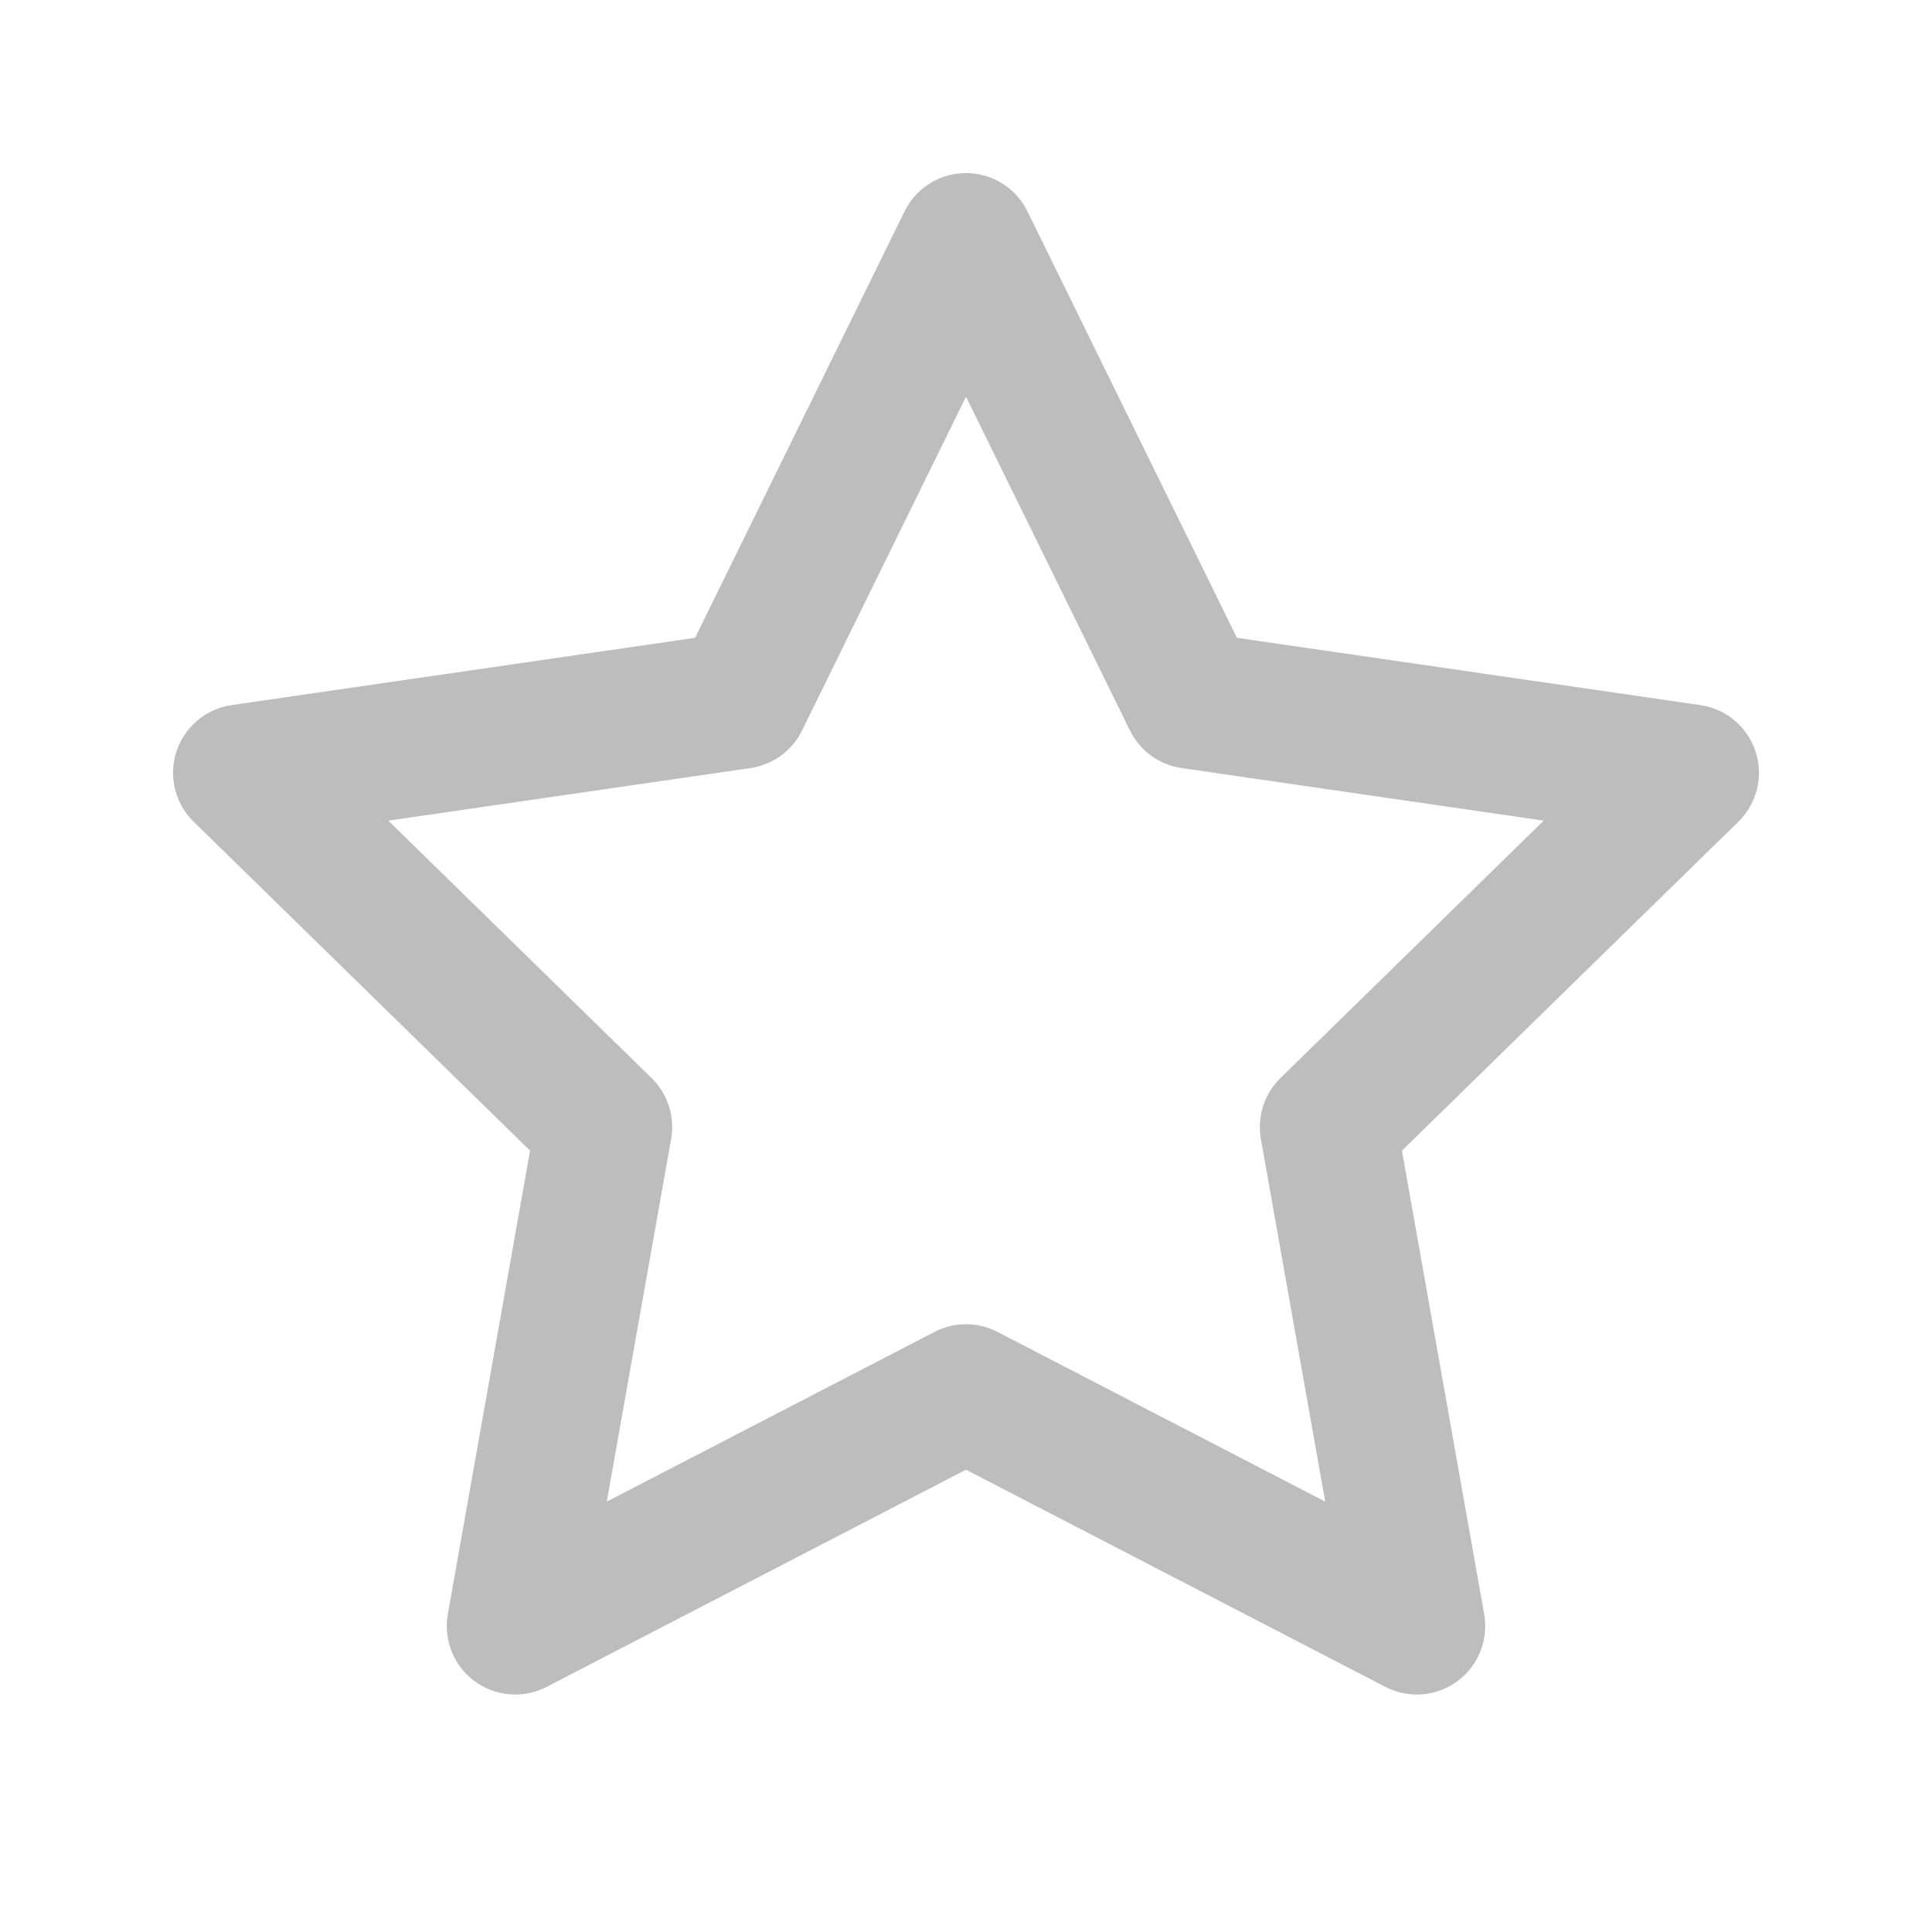
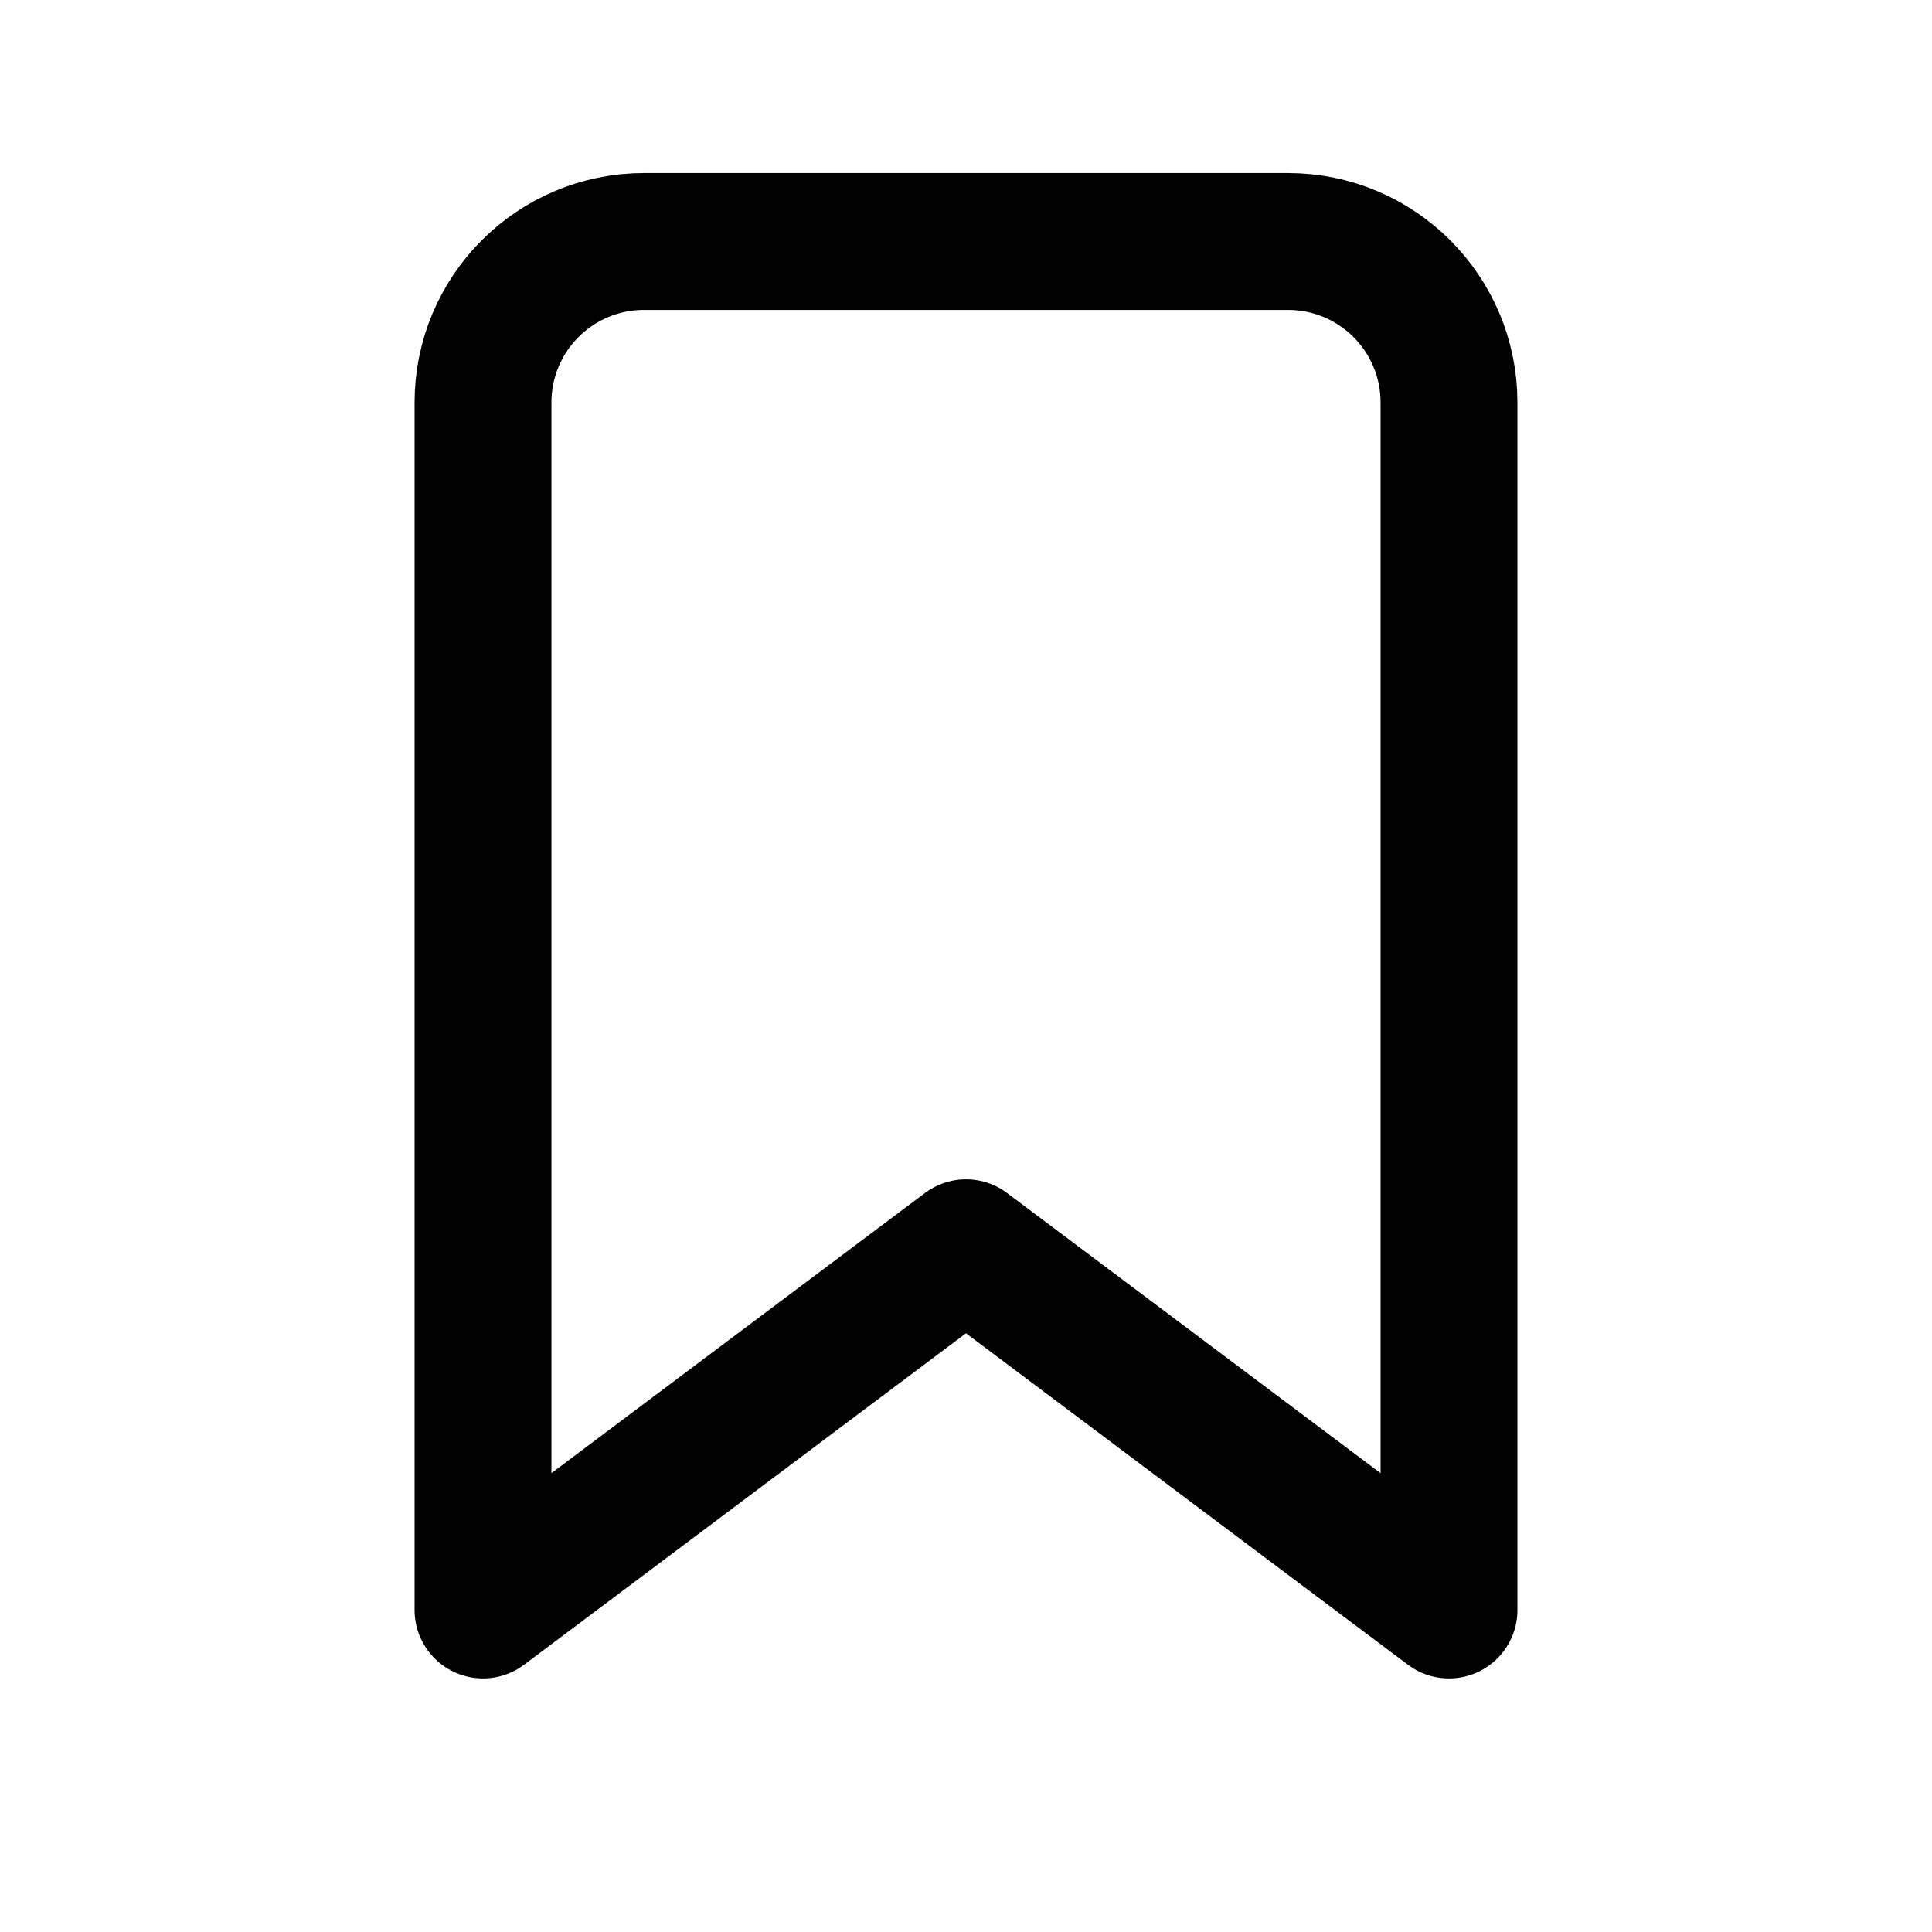
<svg xmlns="http://www.w3.org/2000/svg" width="24" height="24" viewBox="0 0 24 24">
-   <path d="m12 3 2.8 5.7 6.2.9-4.5 4.4 1.1 6.2L12 17.3l-5.6 2.9 1.1-6.2L3 9.6l6.2-.9Z" fill="none" stroke="#bdbdbd" stroke-width="1.7" stroke-linecap="round" stroke-linejoin="round" />
+   <path d="M6 20V5a2 2 0 0 1 2-2h8a2 2 0 0 1 2 2v15l-6-4.5Z" fill="none" stroke="currentColor" stroke-width="1.7" stroke-linecap="round" stroke-linejoin="round" />
</svg>
